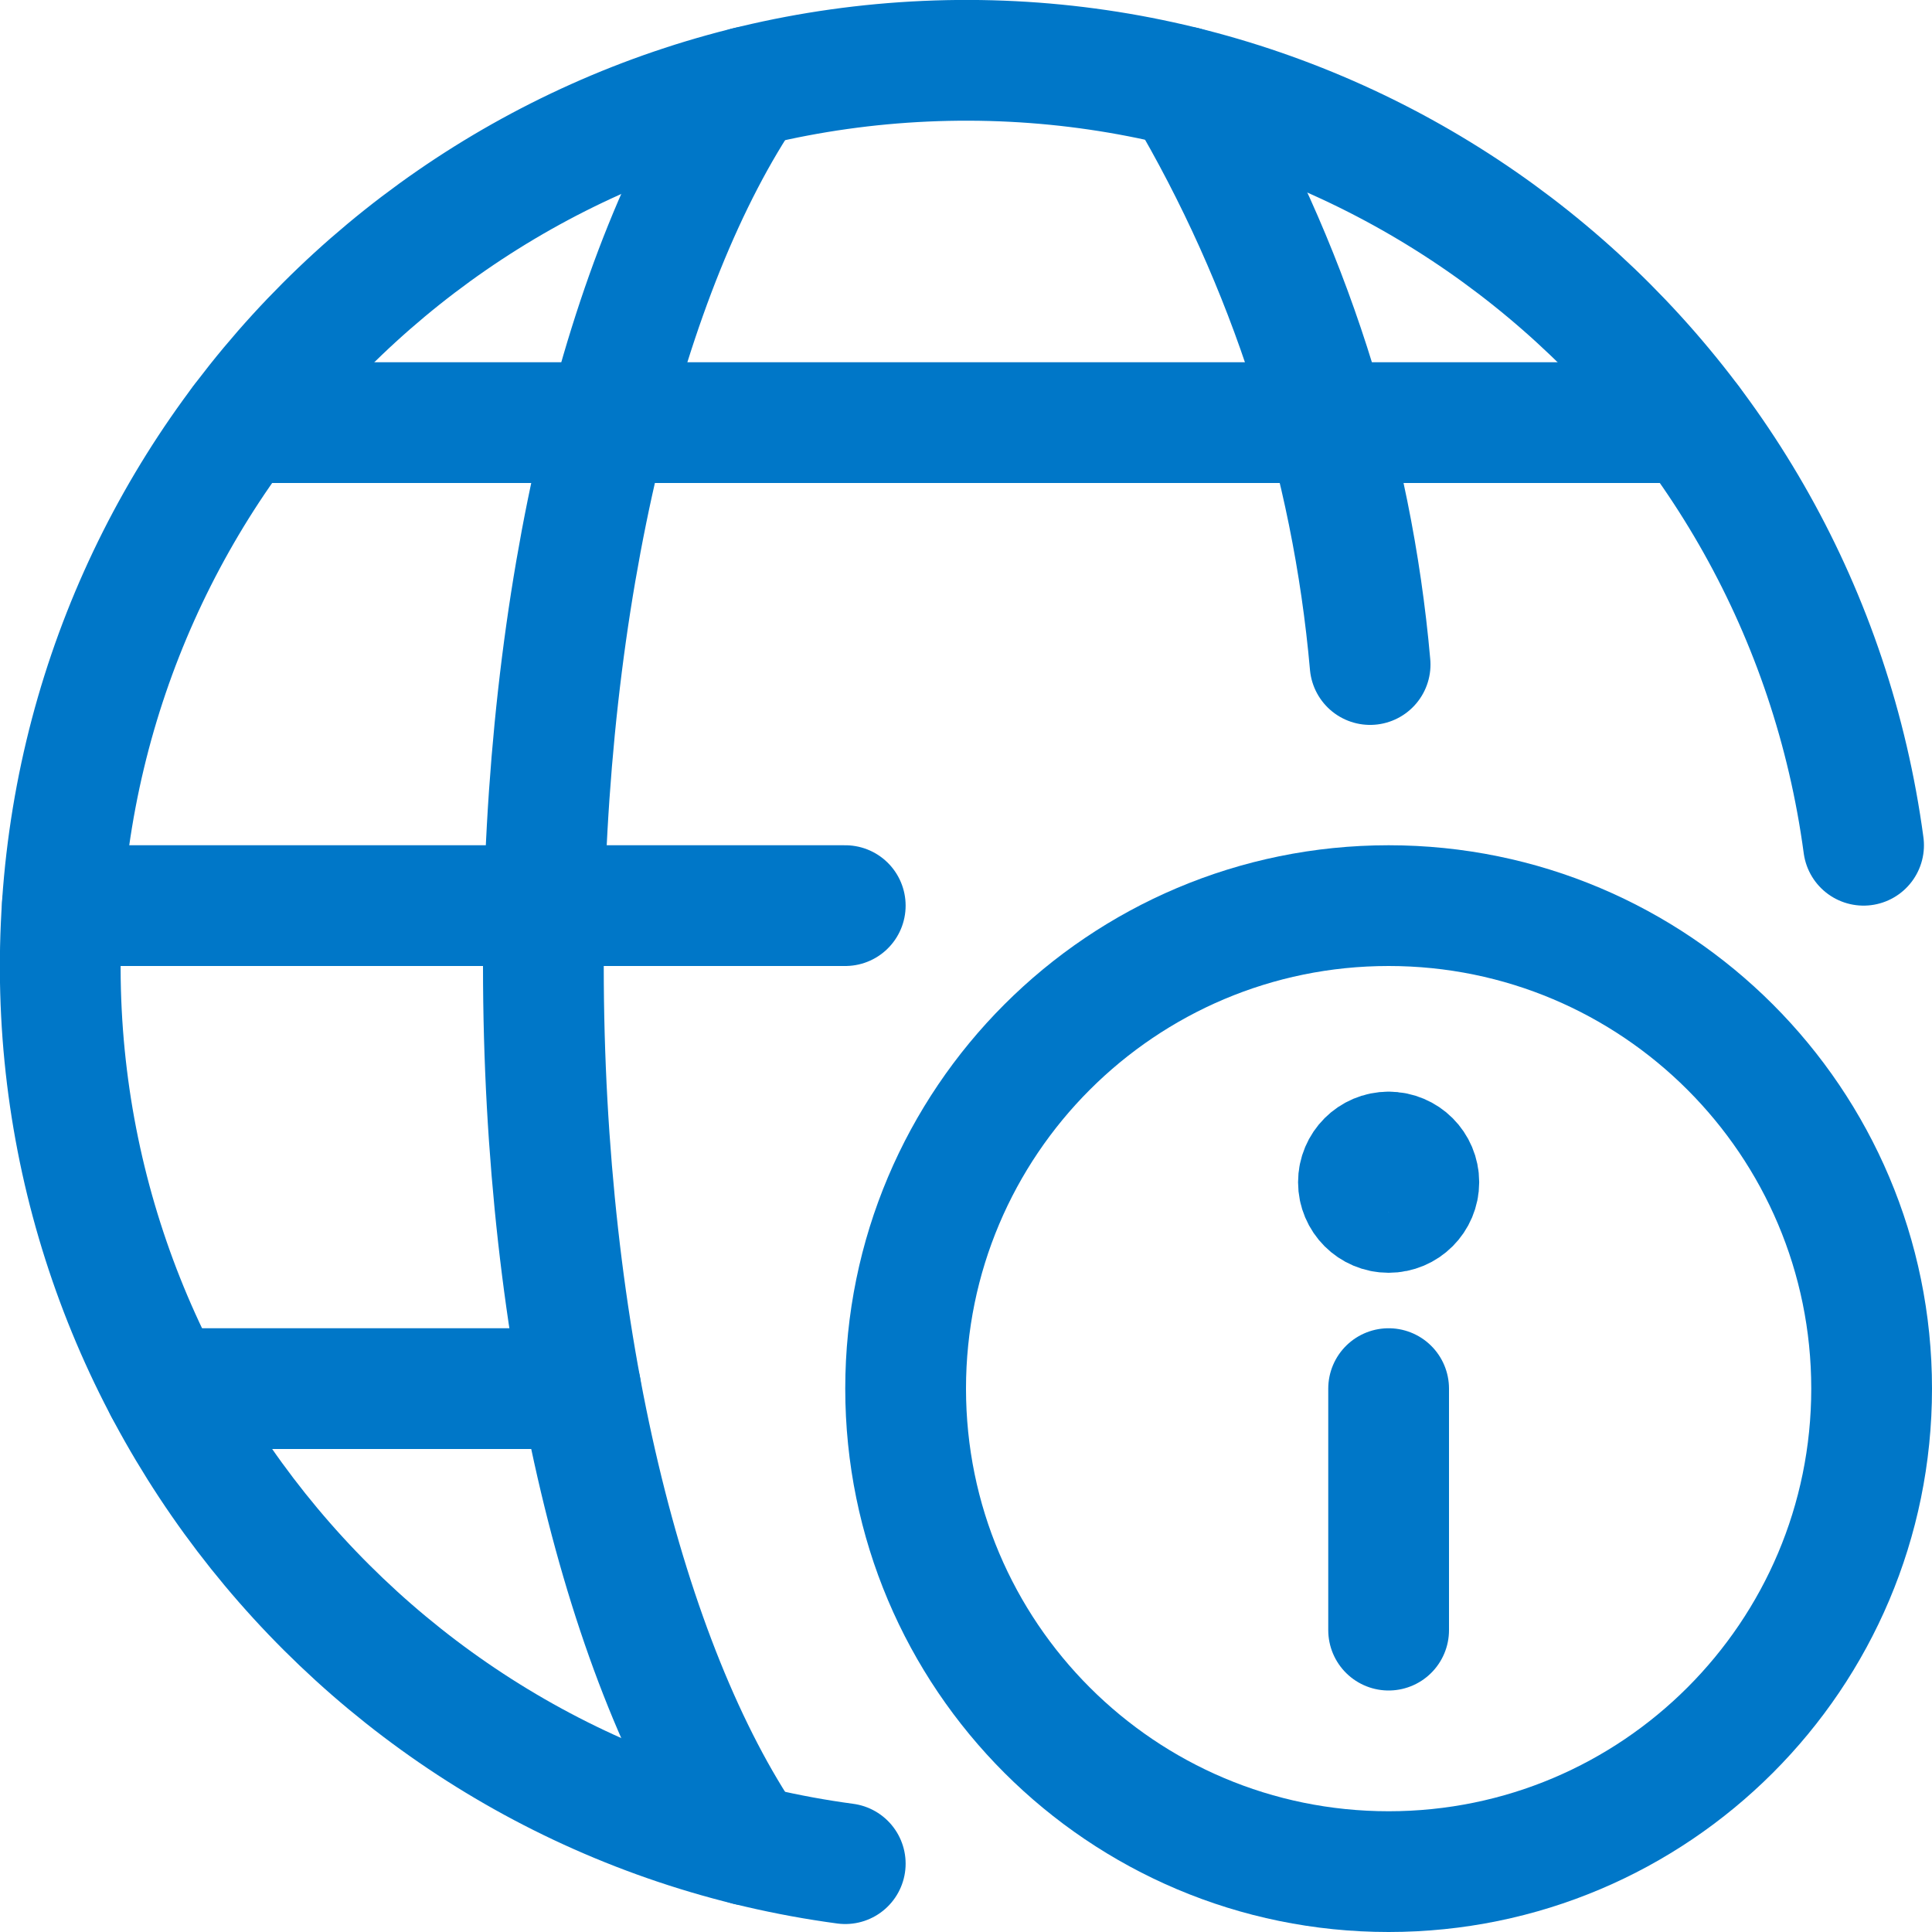
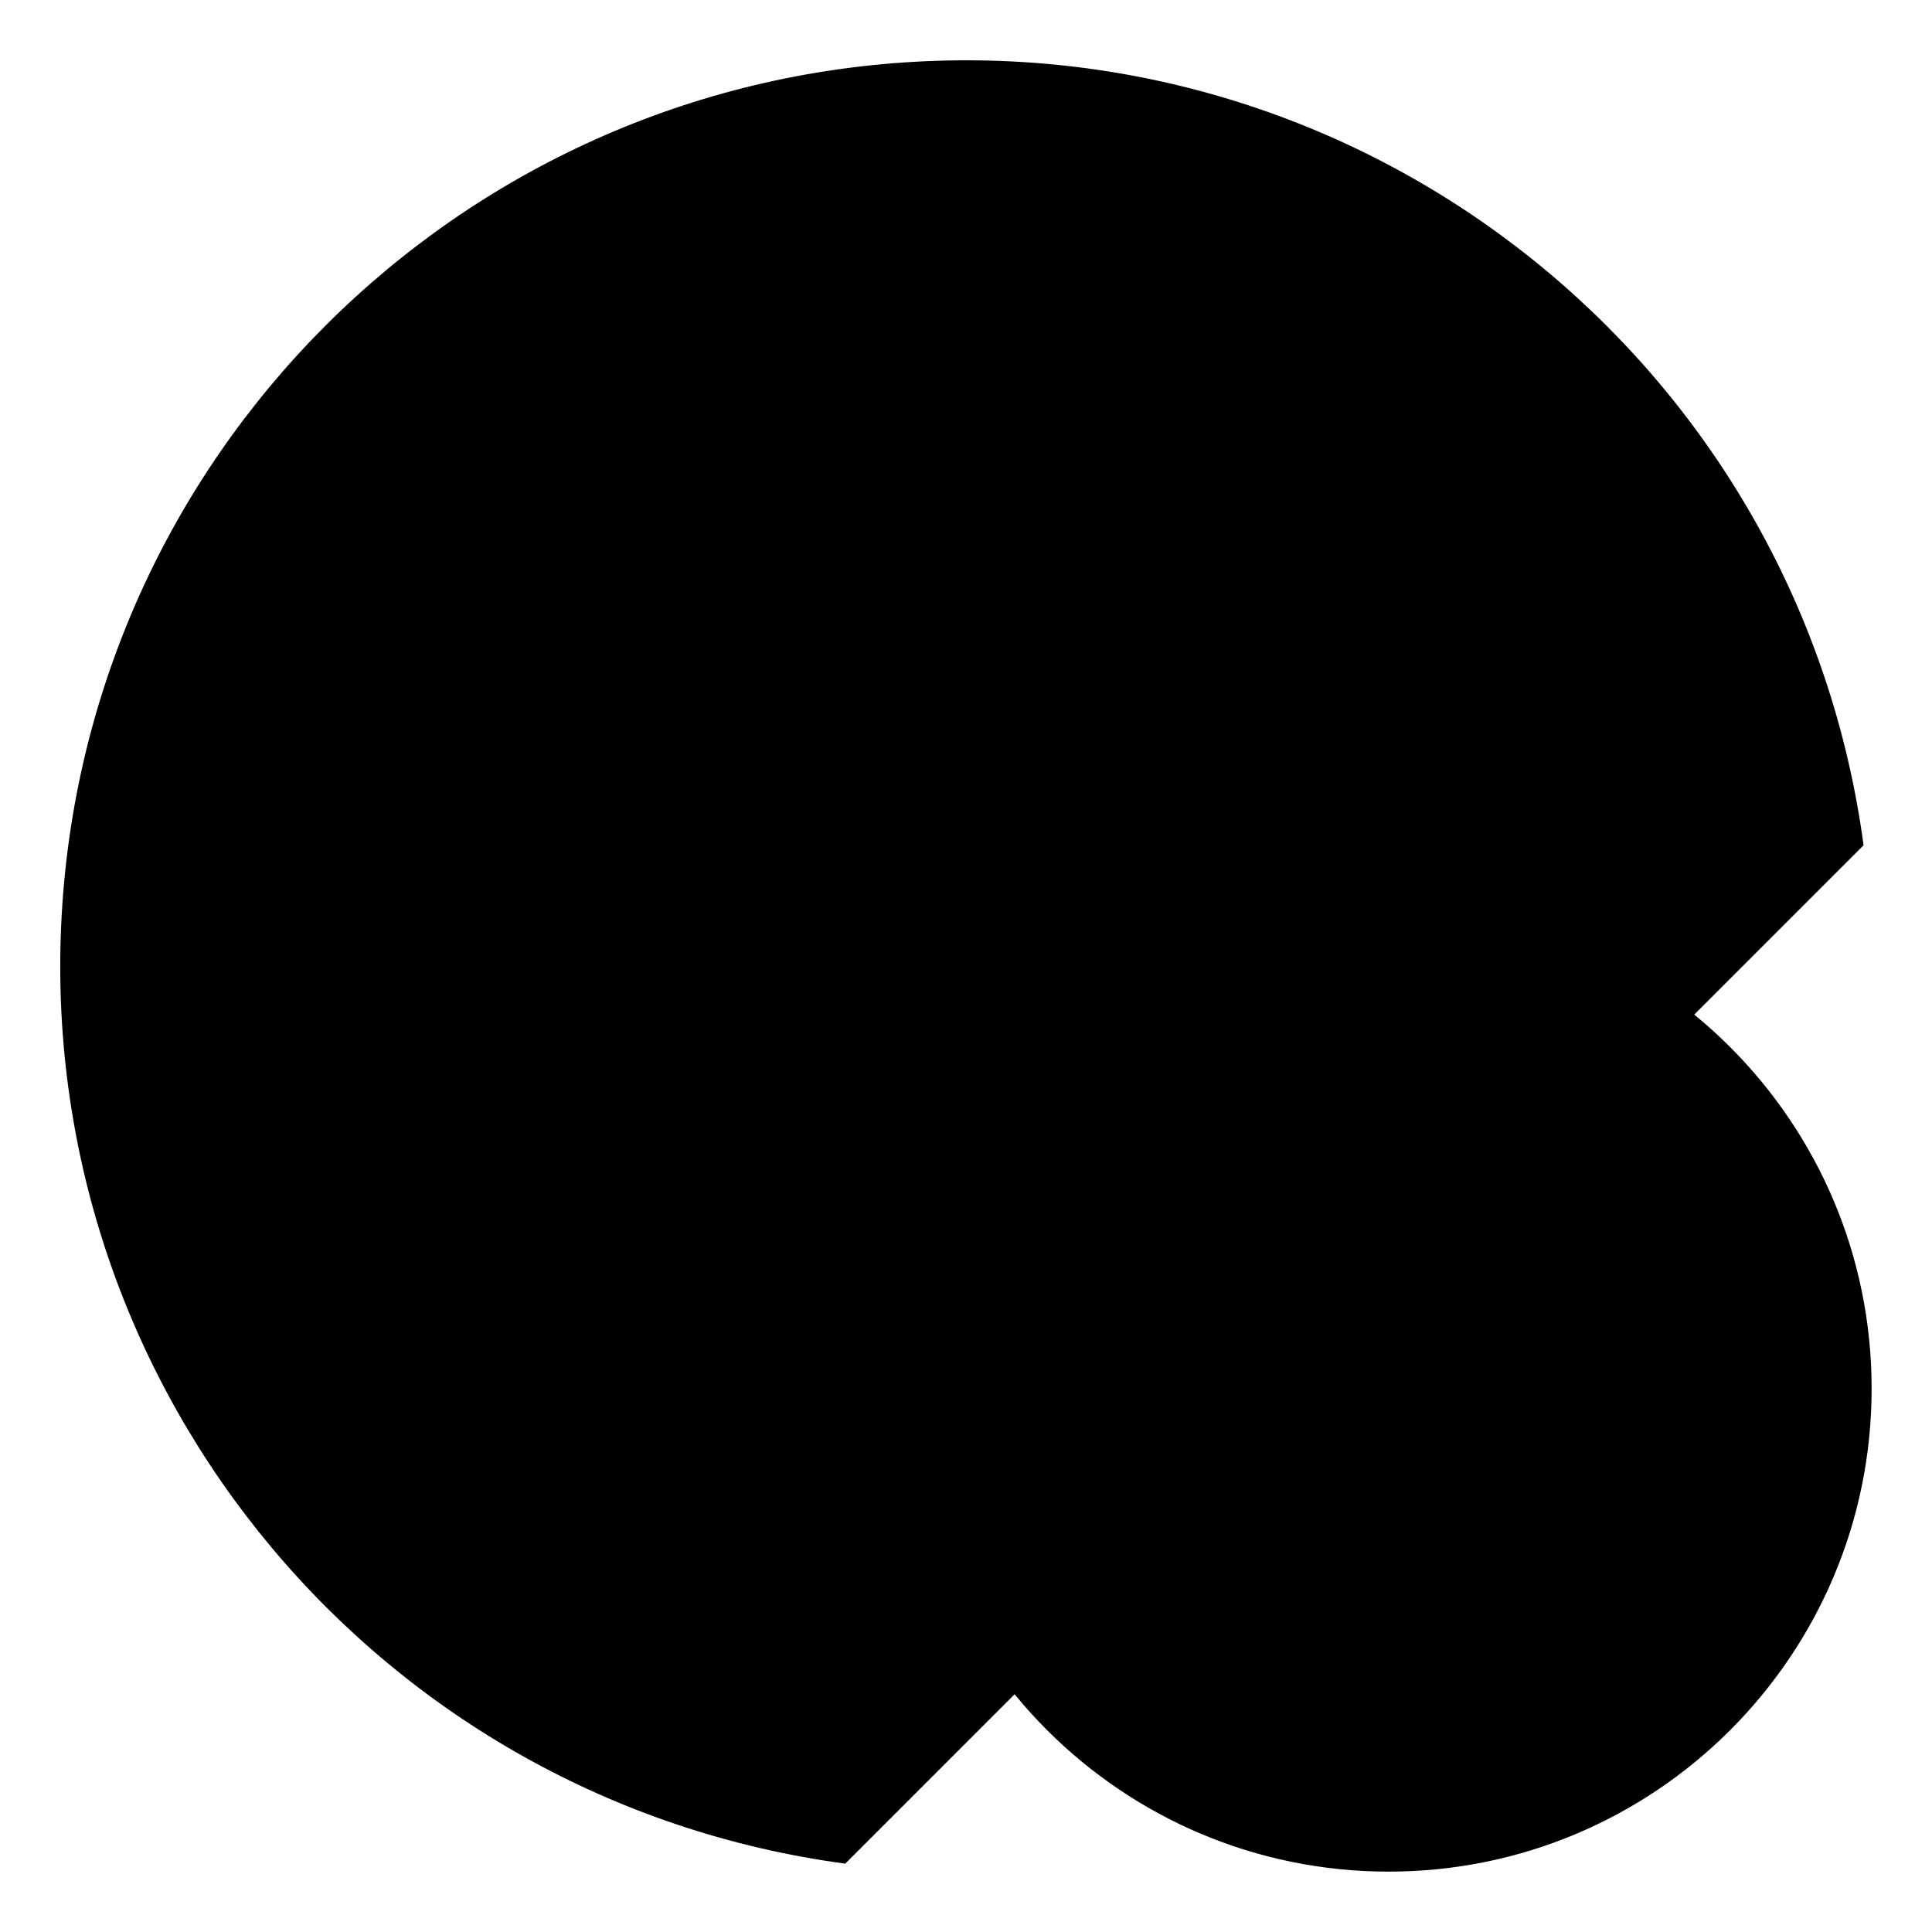
<svg xmlns="http://www.w3.org/2000/svg" viewBox="0 0 24 24" class="{{className}}">
-   <defs>
-     <style>
-             .a{fill:none;stroke:#0077c8;stroke-linecap:round;stroke-linejoin:round;stroke-width:1.5px;}
-         </style>
-   </defs>
  <circle class="a" cx="17.25" cy="17.25" r="6" />
  <line class="a" x1="17.25" y1="20.25" x2="17.25" y2="17.25" />
  <path class="a" d="M17.25,14.311a.375.375,0,1,0,.375.375.375.375,0,0,0-.375-.375" />
  <path class="a" d="M10.5,23.151A11.251,11.251,0,1,1,23.15,10.5" />
  <path class="a" d="M9.289,22.921C7.768,20.689,6.75,16.633,6.75,12S7.768,3.312,9.289,1.079" />
  <line class="a" x1="0.775" y1="11.25" x2="10.5" y2="11.25" />
  <line class="a" x1="2.999" y1="5.25" x2="21" y2="5.25" />
  <line class="a" x1="2.048" y1="17.25" x2="7.214" y2="17.25" />
  <path class="a" d="M14.711,1.079A17.025,17.025,0,0,1,17.02,8.255" />
</svg>
